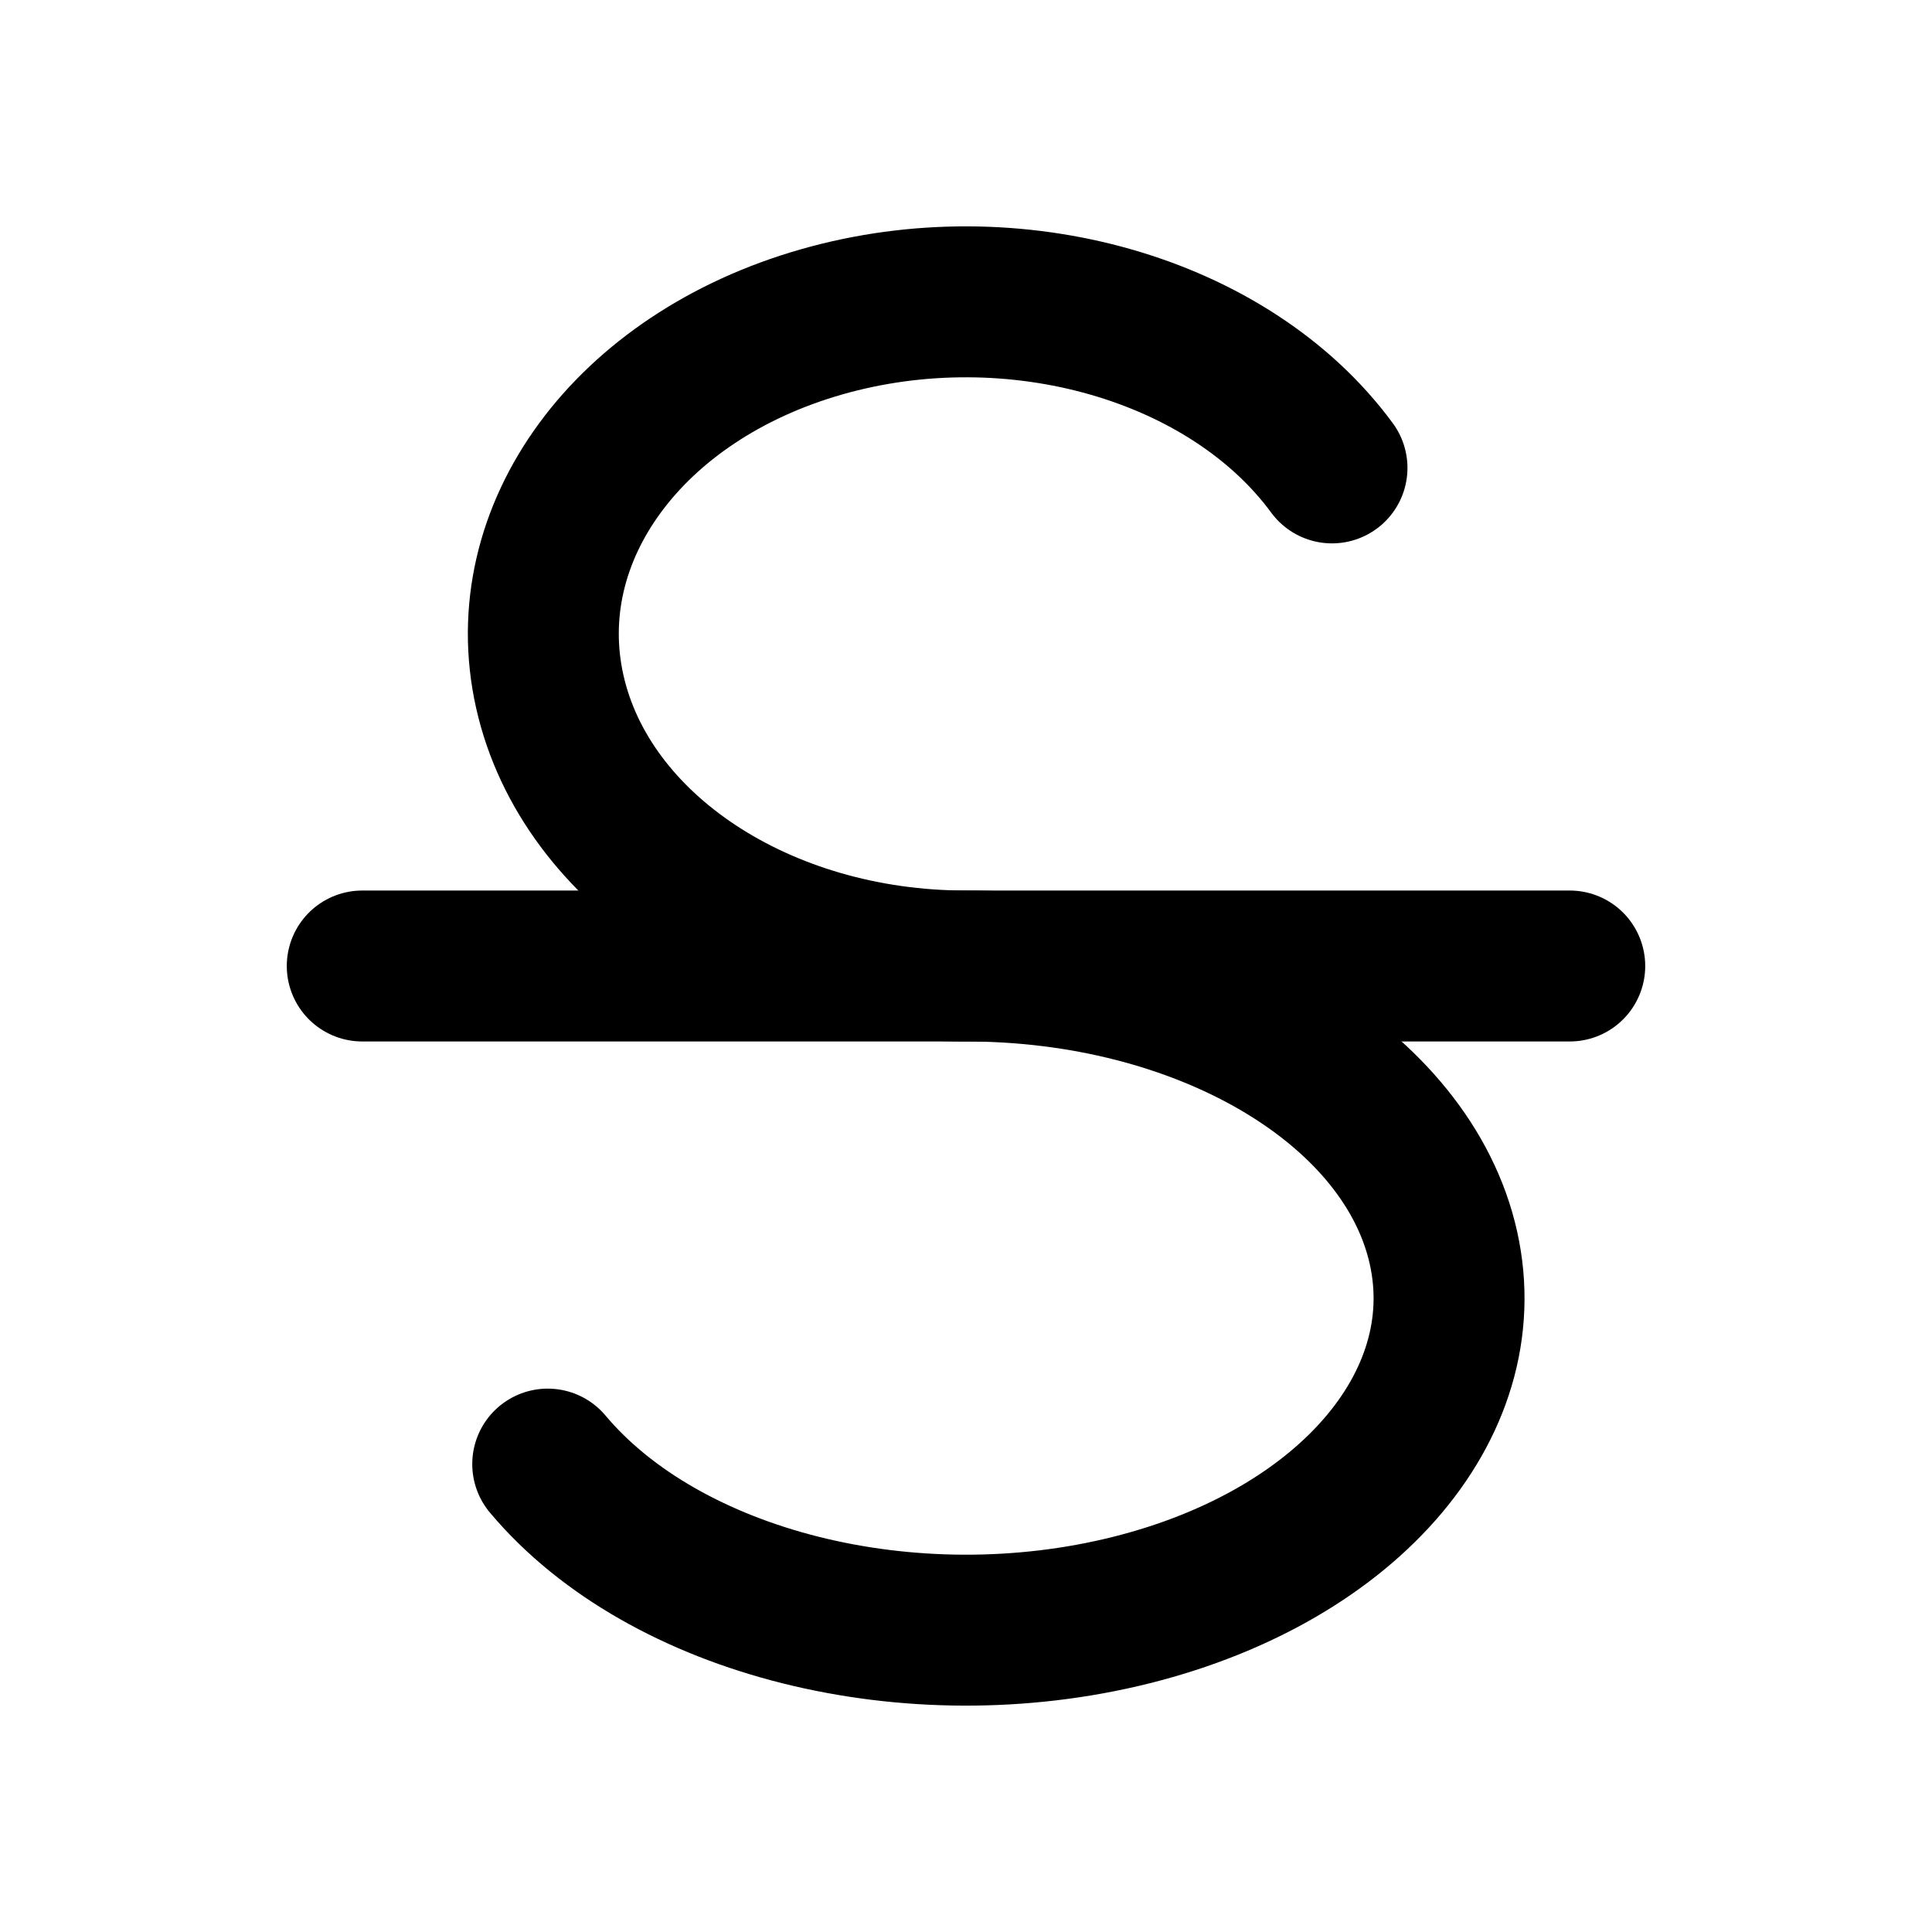
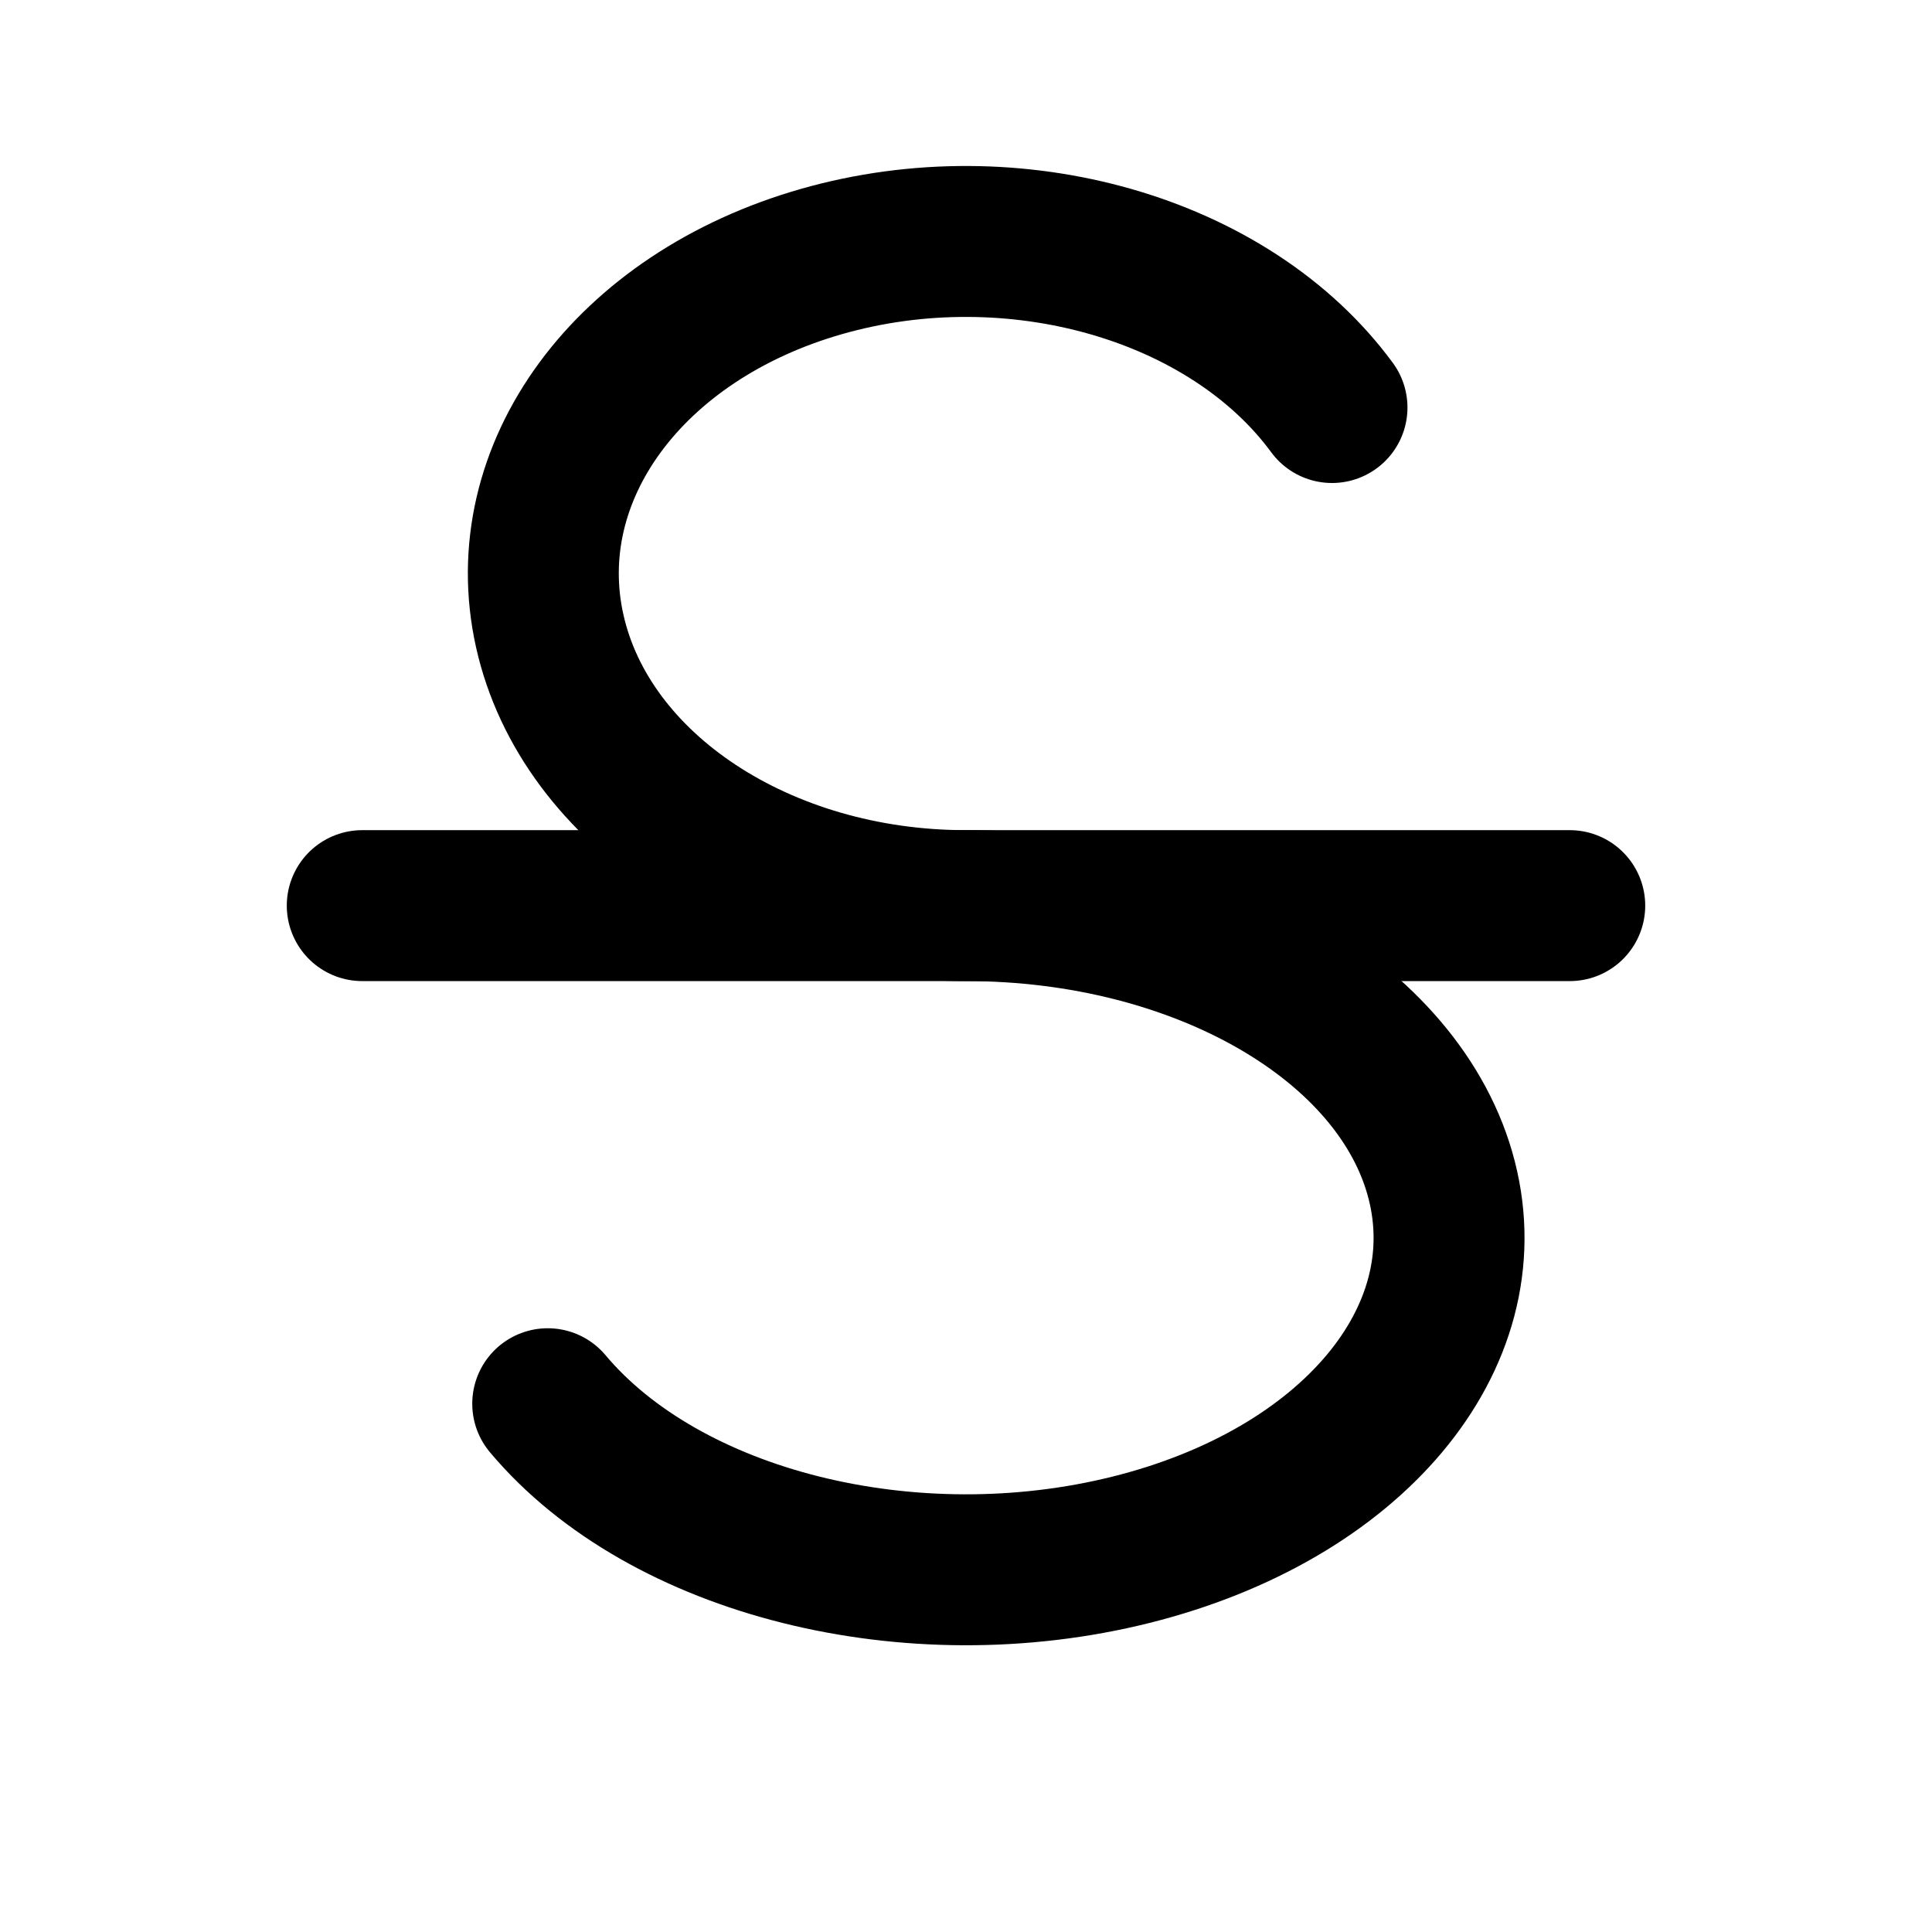
<svg xmlns="http://www.w3.org/2000/svg" data-set="area-pilot" data-keyline="square" width="16" height="16" viewBox="0 0 16 16" fill="none">
-   <path d="M11.031 3.875A3.5 2.75 0 1 0 8 8A4 2.75 0 1 1 4.536 12.125" fill="none" stroke="currentColor" stroke-width="1.25" stroke-linecap="round" stroke-linejoin="round" />
-   <path d="M3 8H13" fill="none" stroke="currentColor" stroke-width="1.25" stroke-linecap="round" stroke-linejoin="round" />
+   <path d="M11.031 3.375A3.5 2.75 0 1 0 8 7.5A4 2.75 0 1 1 4.536 11.625" fill="none" stroke="currentColor" stroke-width="1.25" stroke-linecap="round" stroke-linejoin="round" />
+   <path d="M3 7.5H13" fill="none" stroke="currentColor" stroke-width="1.25" stroke-linecap="round" stroke-linejoin="round" />
</svg>
